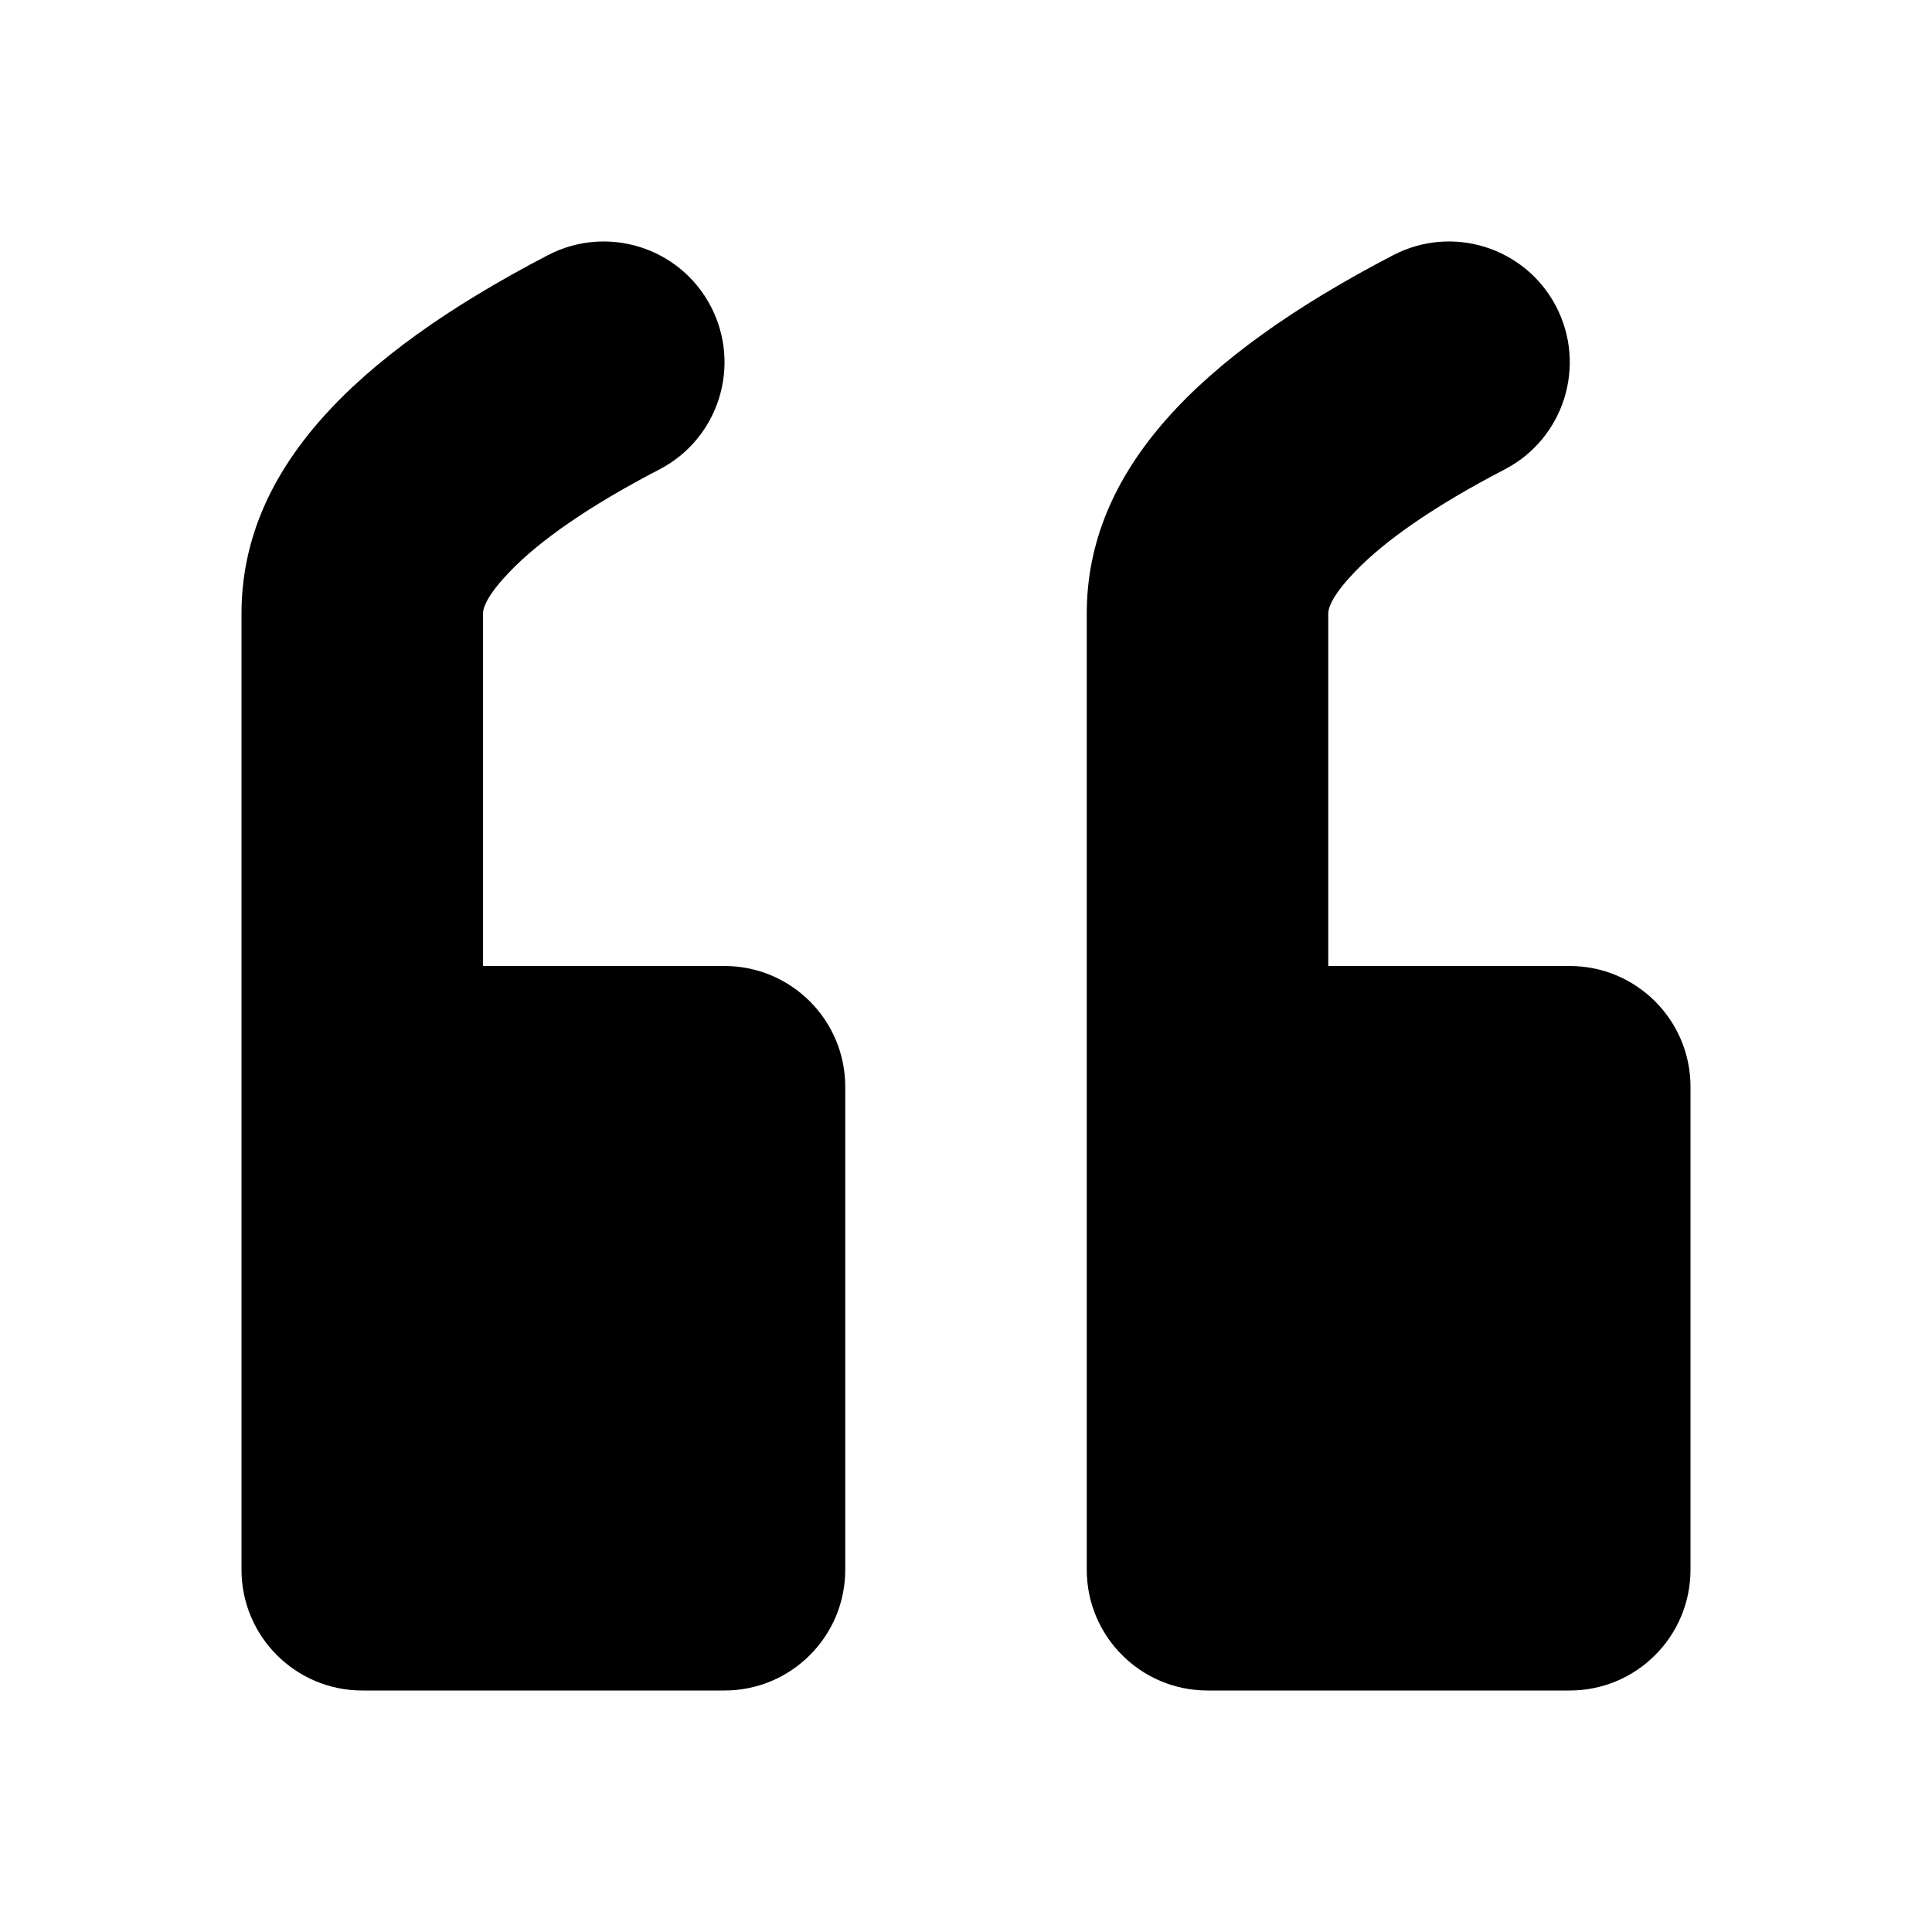
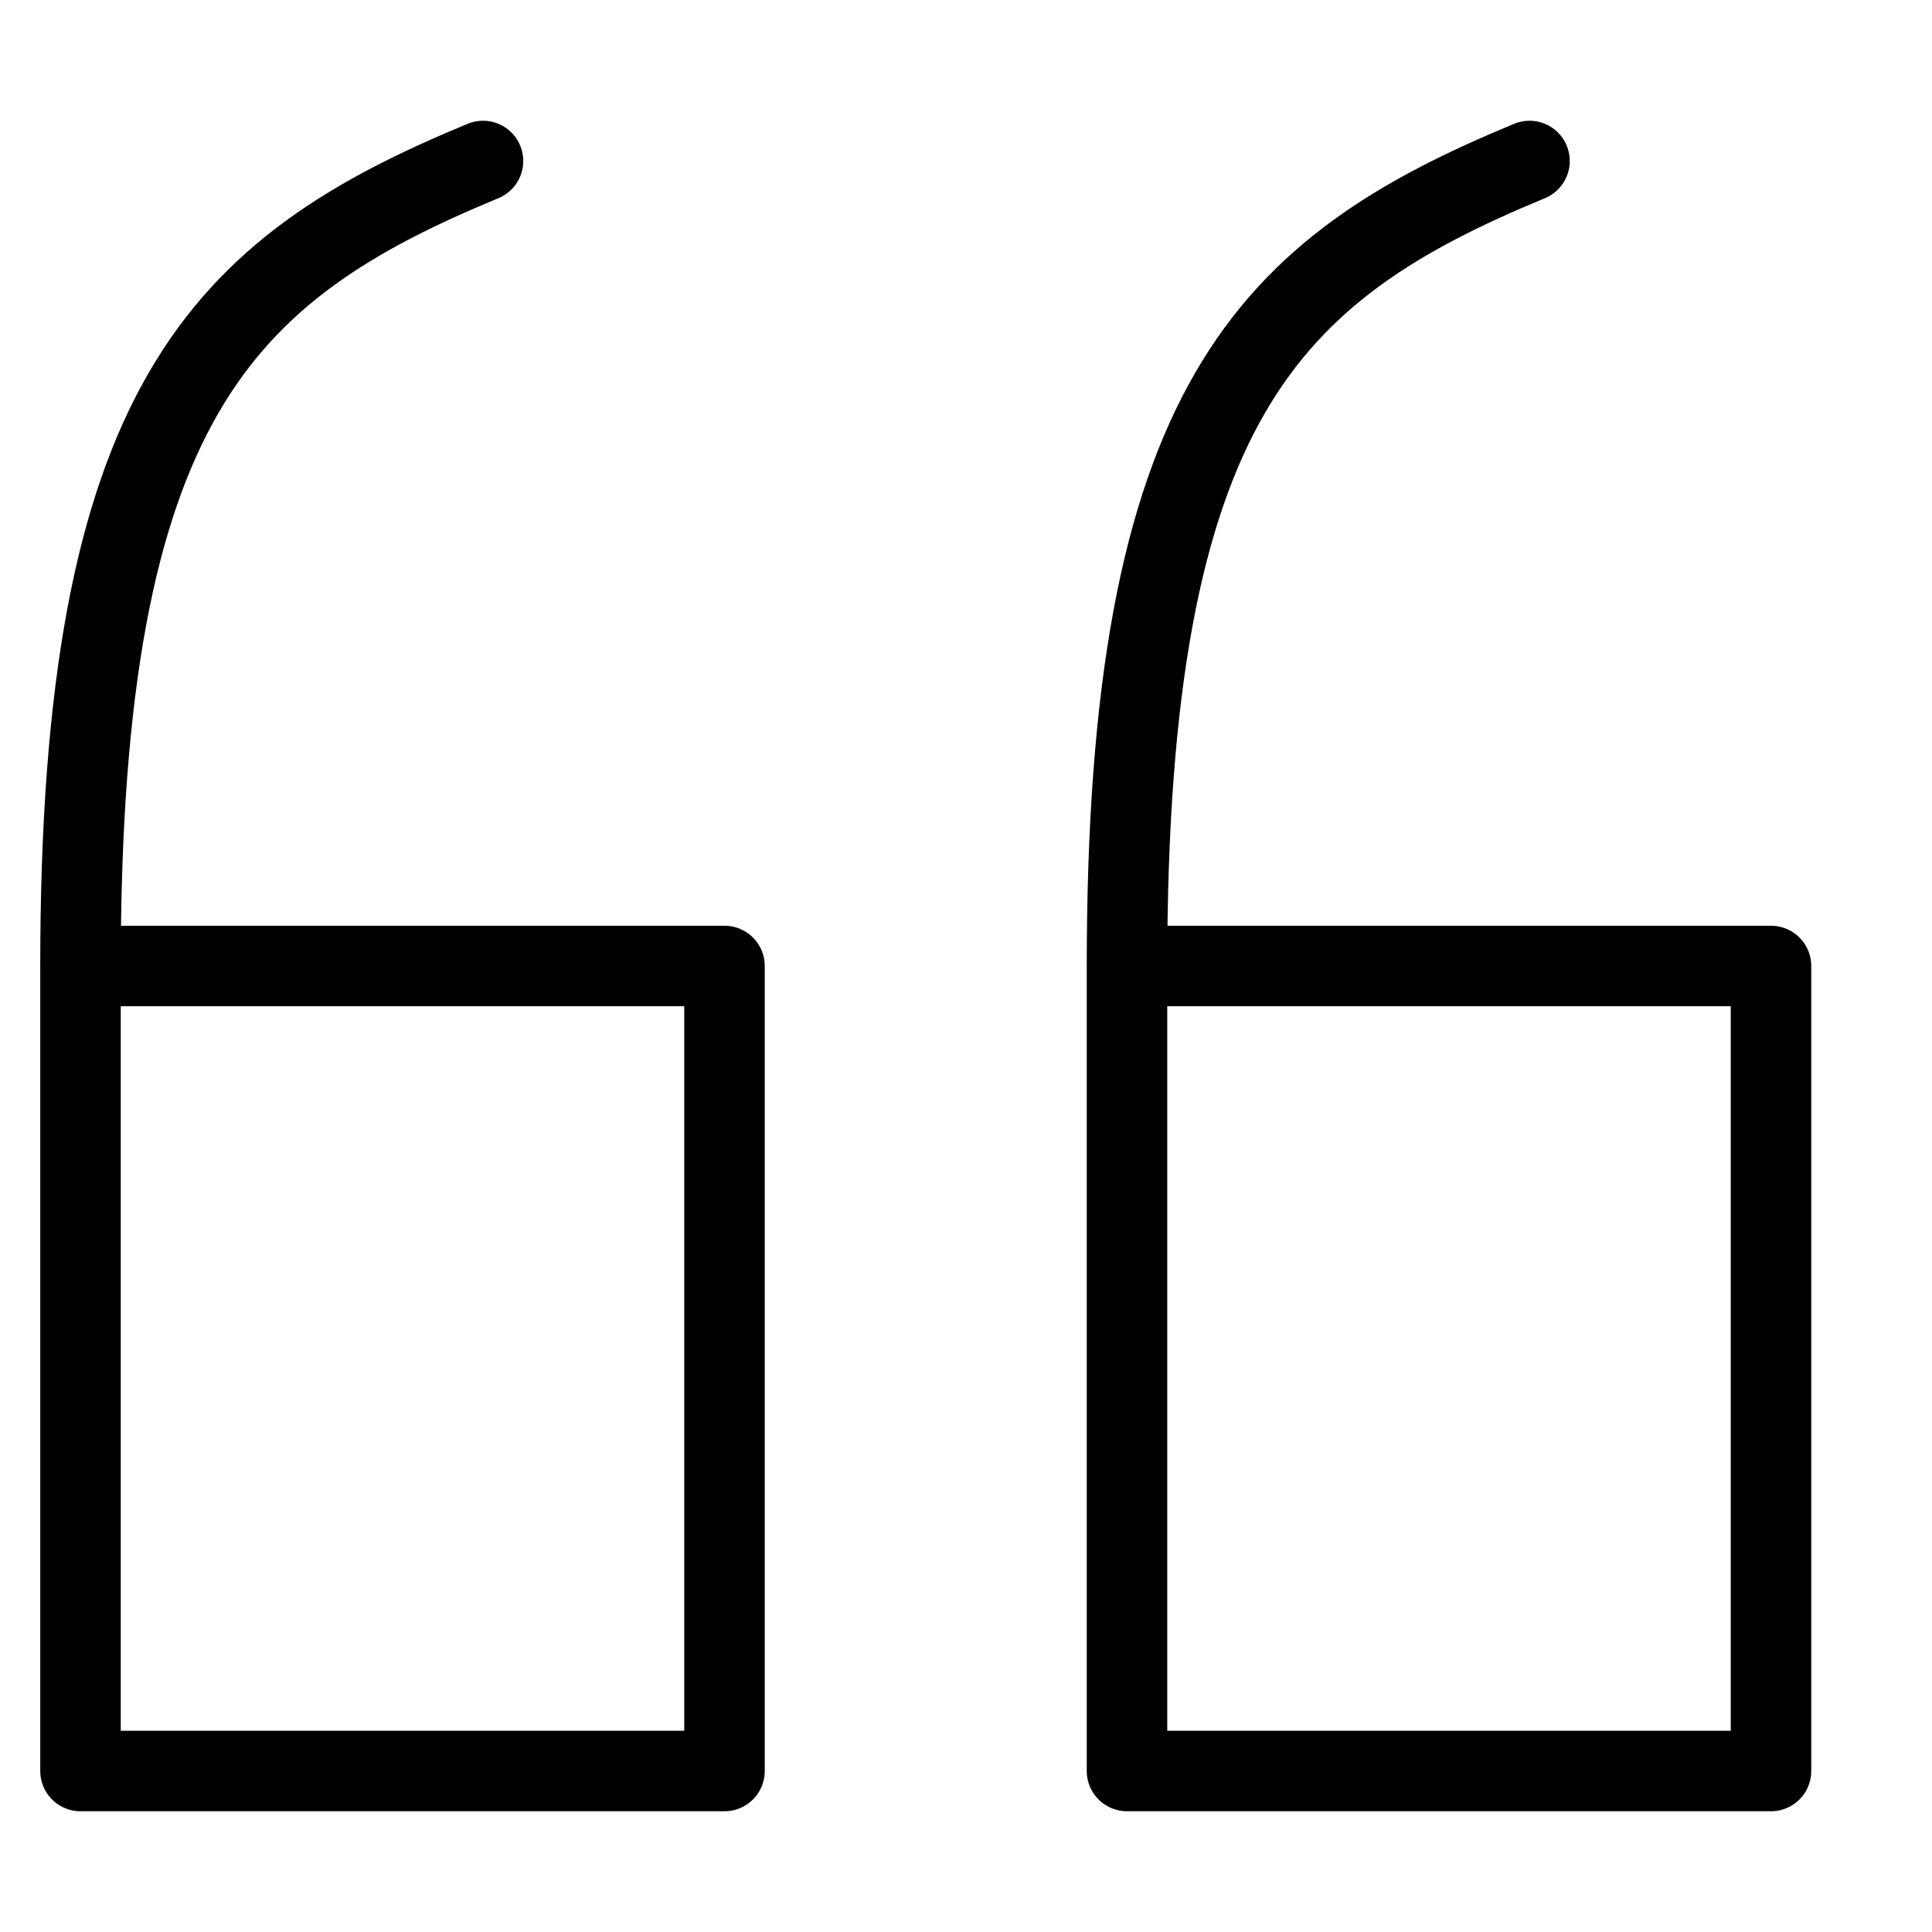
- <svg xmlns="http://www.w3.org/2000/svg" width="16" height="16" viewBox="0 0 16 16">
-   <path d="M4 8h2c.552 0 1 .448 1 1v4c0 .552-.448 1-1 1H3c-.552 0-1-.448-1-1V5.082c0-1.176.906-2.12 2.538-2.969.49-.255 1.094-.065 1.349.425.255.49.065 1.094-.425 1.349-.578.3-.993.589-1.24.847-.168.174-.222.286-.222.348V8zm9 0c.552 0 1 .448 1 1v4c0 .552-.448 1-1 1h-3c-.552 0-1-.448-1-1V5.082c0-1.176.906-2.12 2.538-2.969.49-.255 1.094-.065 1.349.425.255.49.065 1.094-.425 1.349-.578.3-.993.589-1.24.847-.168.174-.222.286-.222.348V8h2z" fill-rule="nonzero" />
+ <svg xmlns="http://www.w3.org/2000/svg" fill="none" viewBox="0 0 24 24">
+   <path stroke="currentColor" stroke-linecap="round" stroke-linejoin="round" d="M1 12h8v10H1V12Zm0 0C1 5 2.75 3.344 6 2m8 10h8v10h-8V12Zm0 0c0-7 1.75-8.656 5-10" />
</svg>
